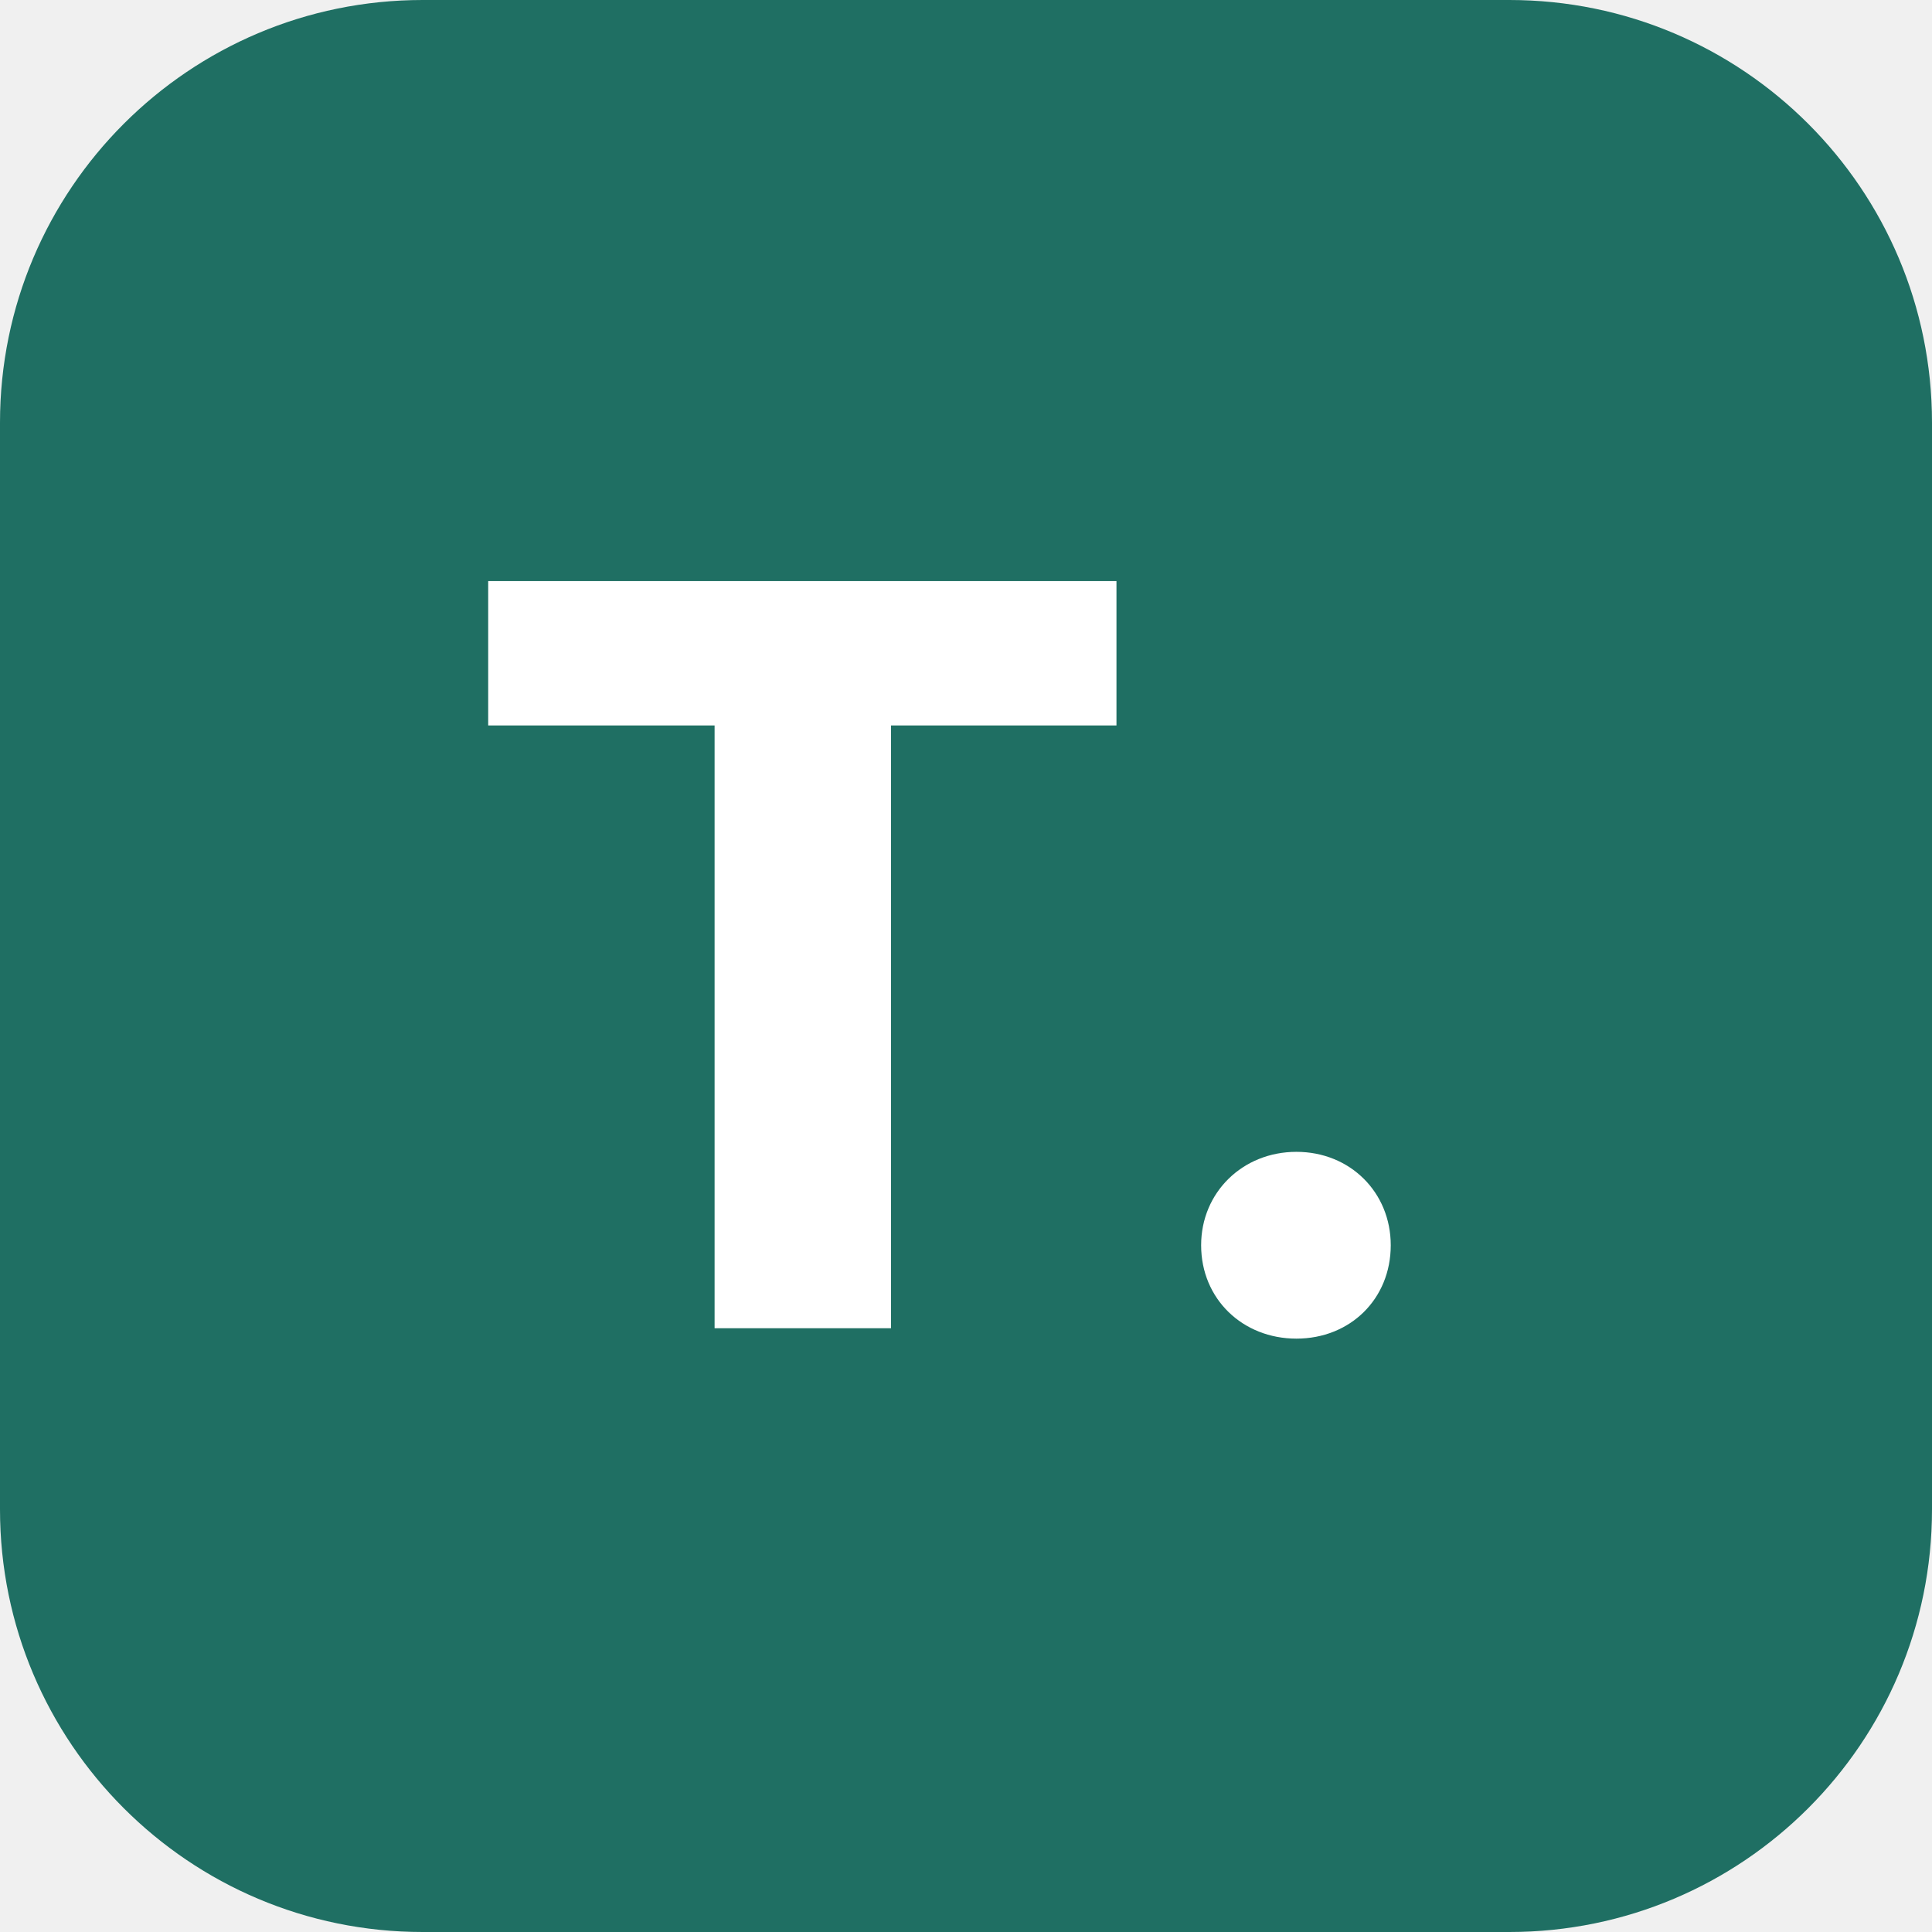
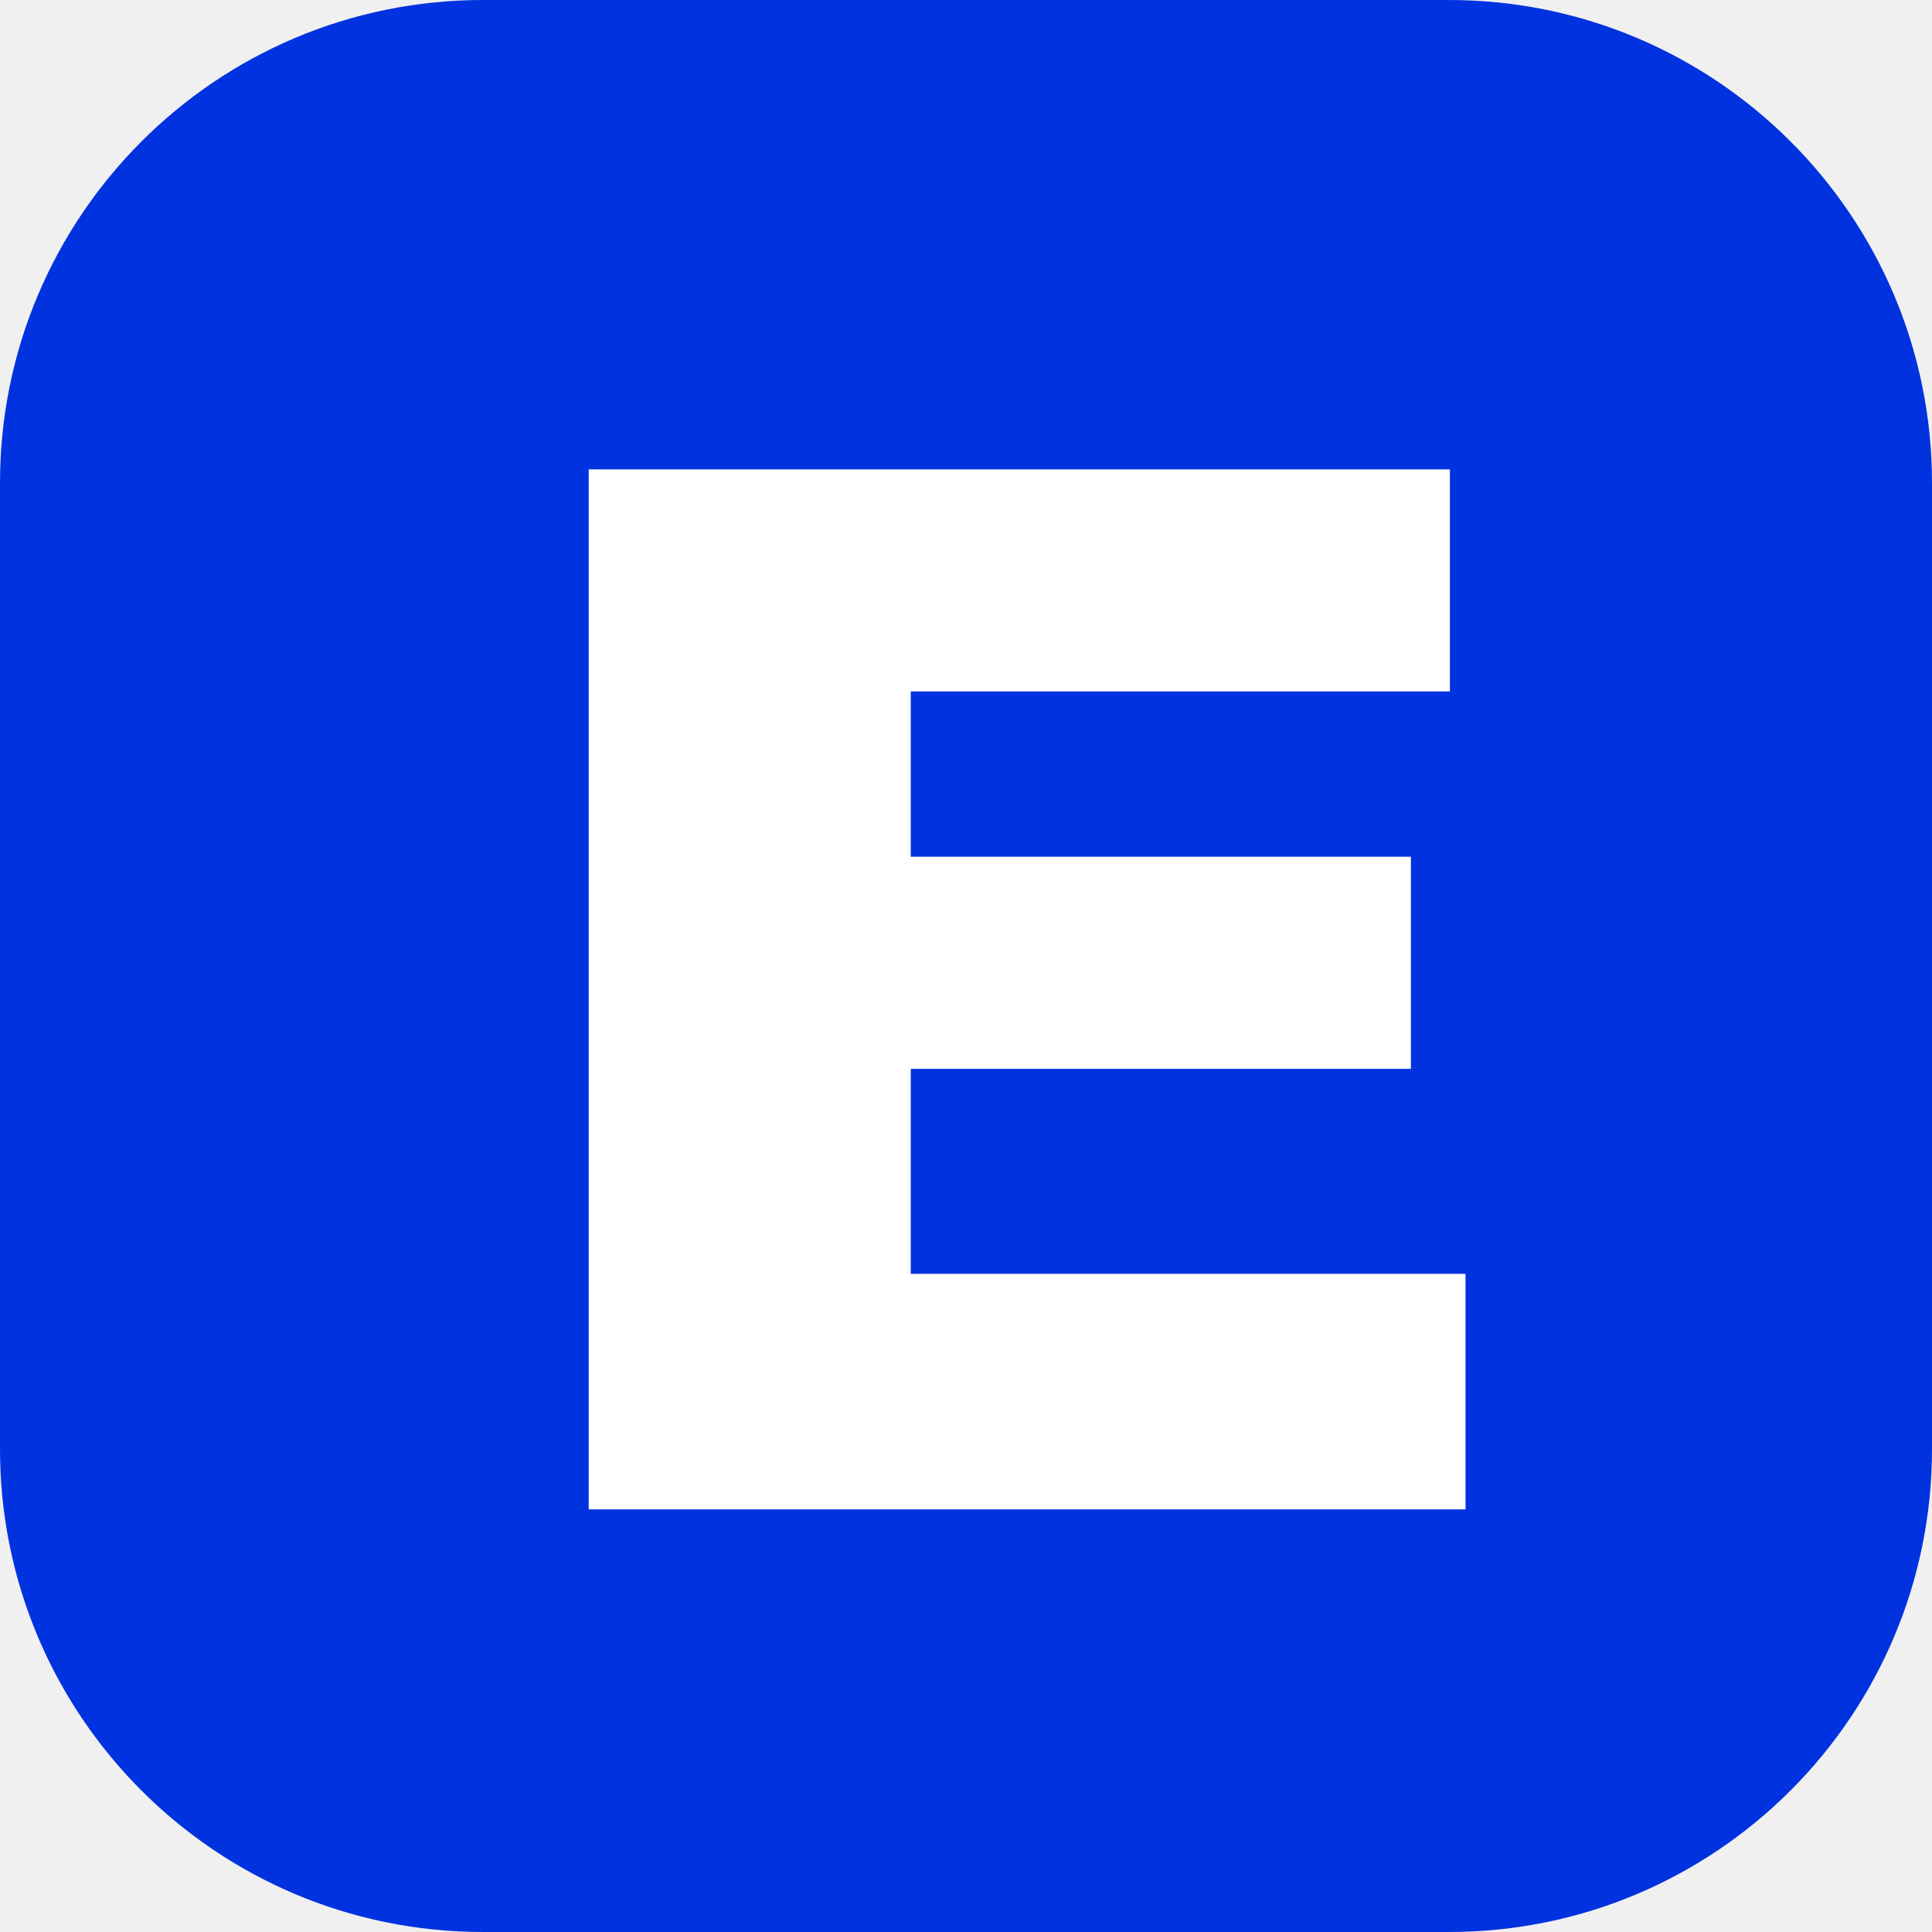
- <svg xmlns="http://www.w3.org/2000/svg" viewBox="0 0 32 32">
-   <rect width="32" height="32" rx="7" fill="#1f6f63" />
-   <text x="16" y="22" font-family="Inter,Arial,sans-serif" font-size="17" font-weight="800" fill="#fff" text-anchor="middle">T.</text>
+ <svg xmlns="http://www.w3.org/2000/svg" viewBox="0 0 64 64" role="img" aria-label="EMO">
+   <rect width="64" height="64" rx="16" fill="#0033df" />
+   <path d="M149 1466H1363V1153H603V920H1308V621H603V332H1385V0H149Z" fill="#fff" transform="translate(16 50) scale(0.0235 -0.0235)" />
</svg>
